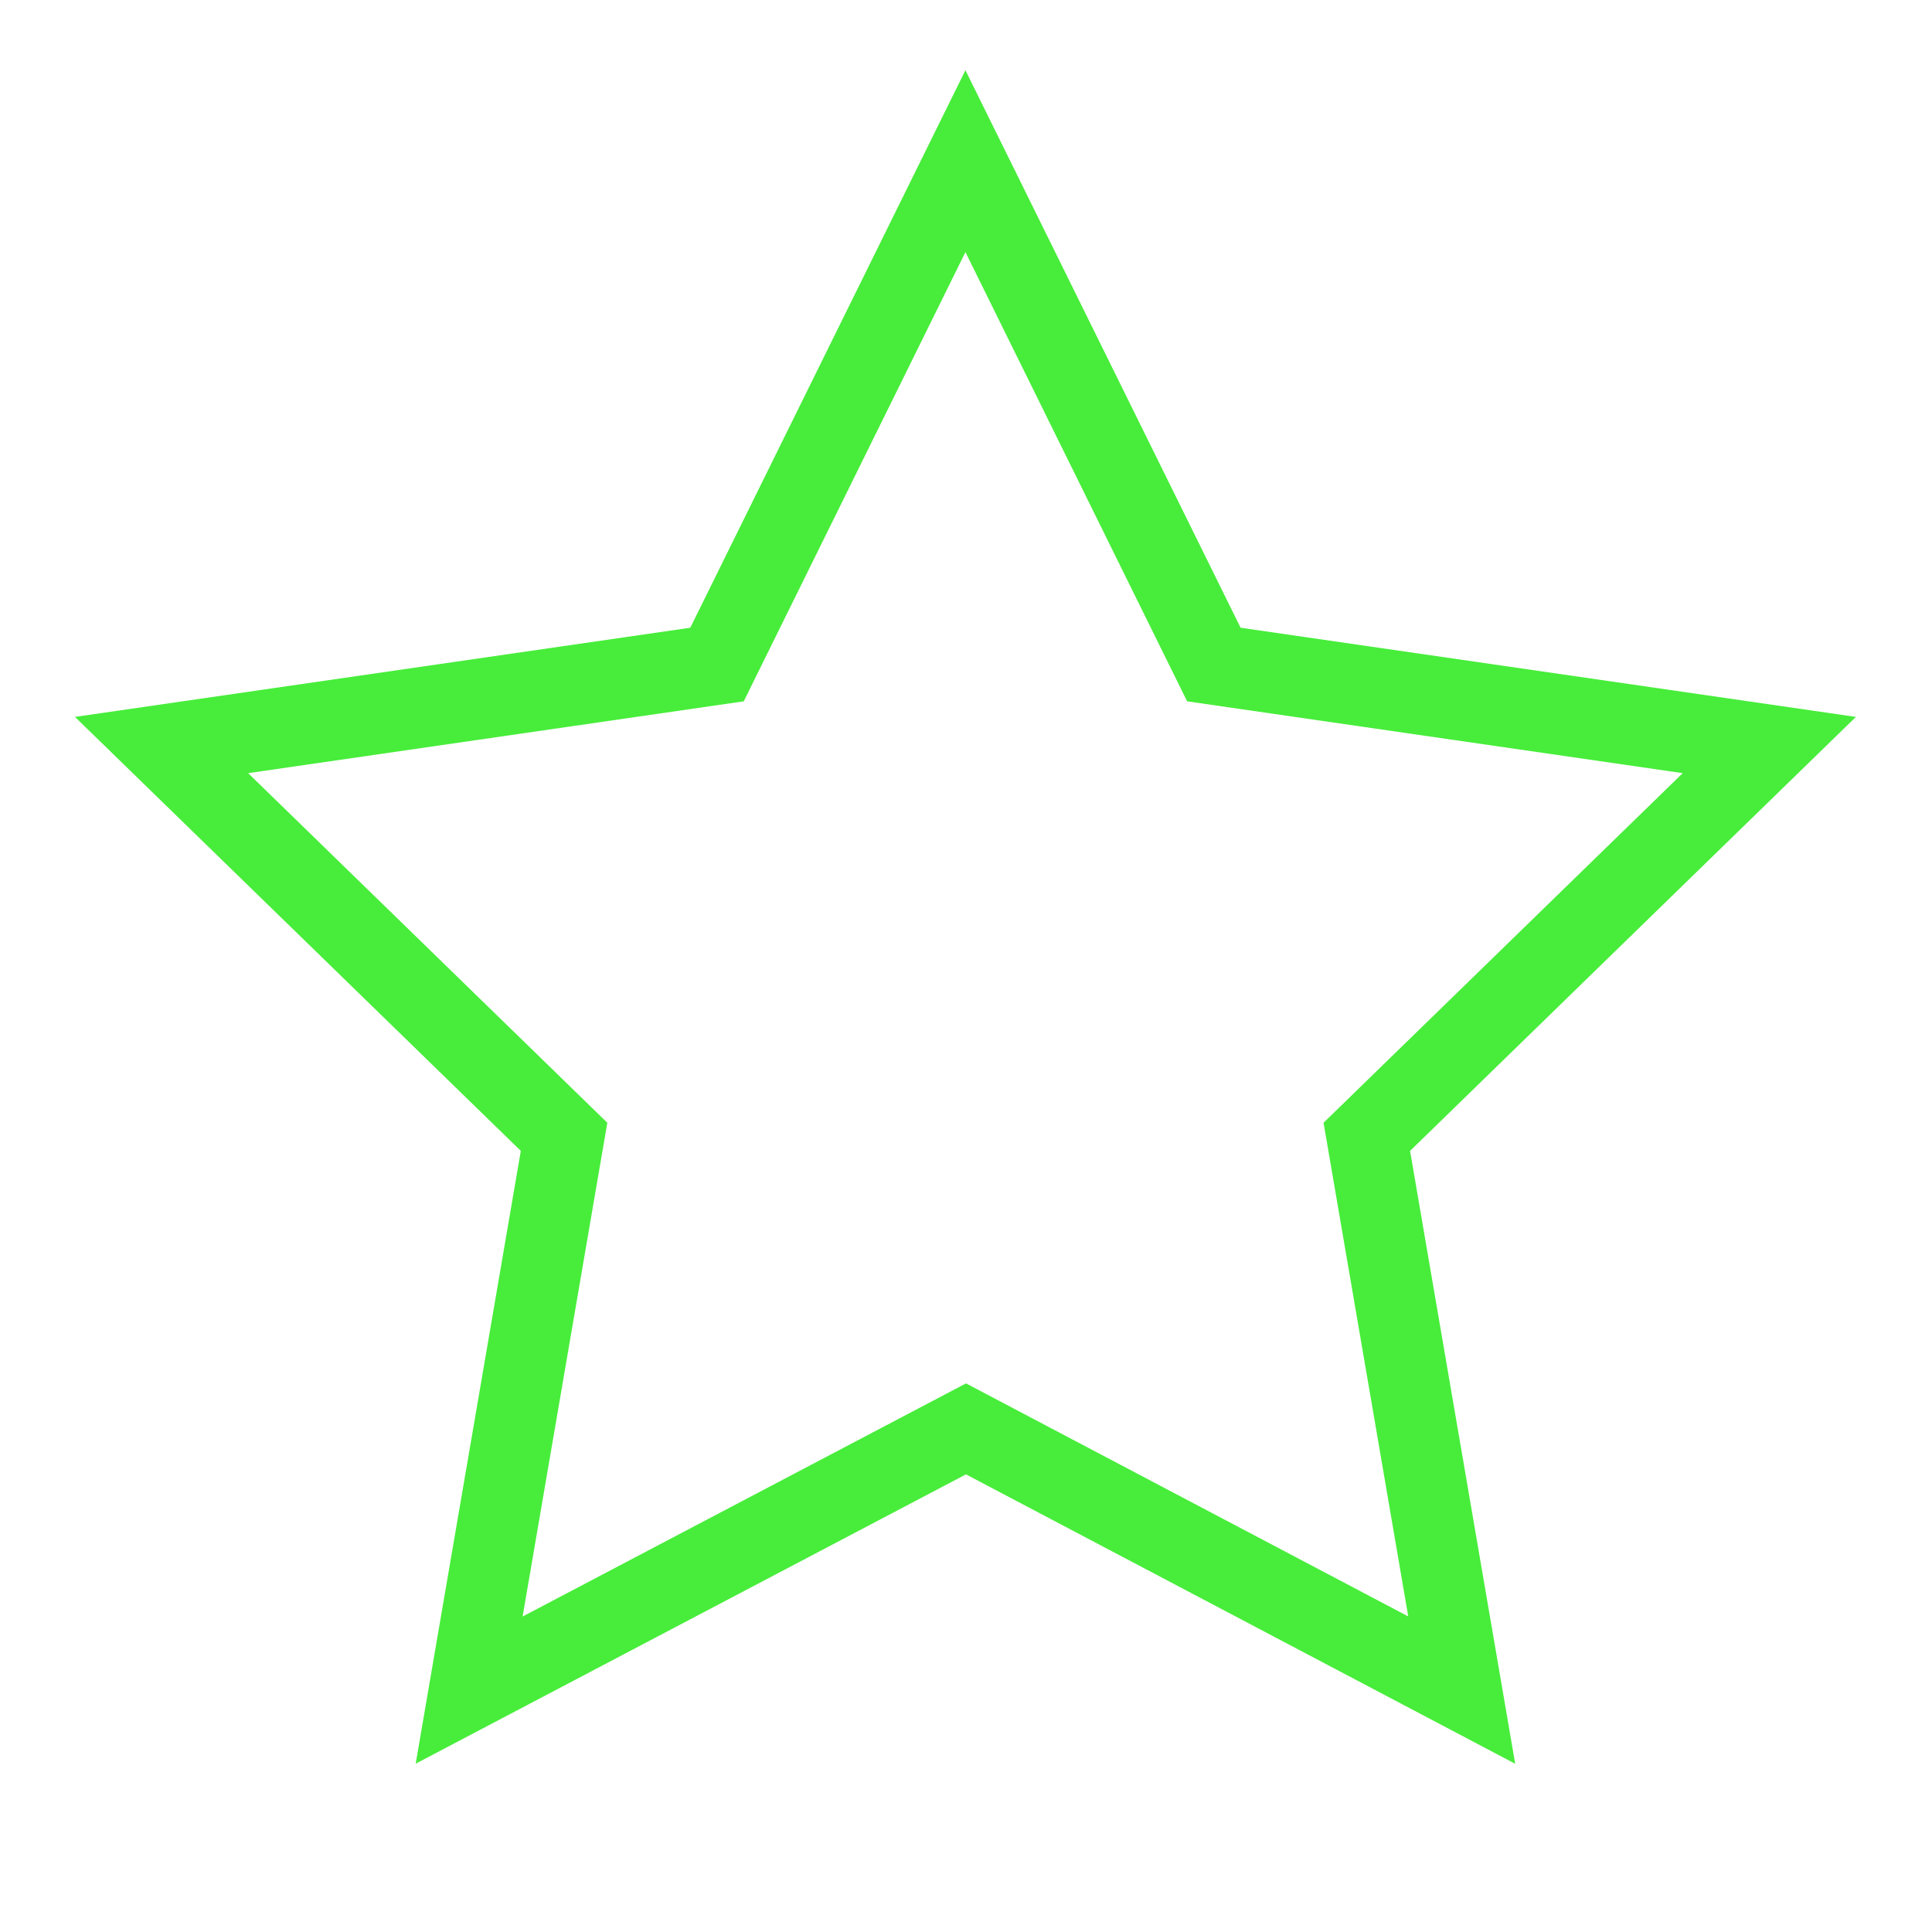
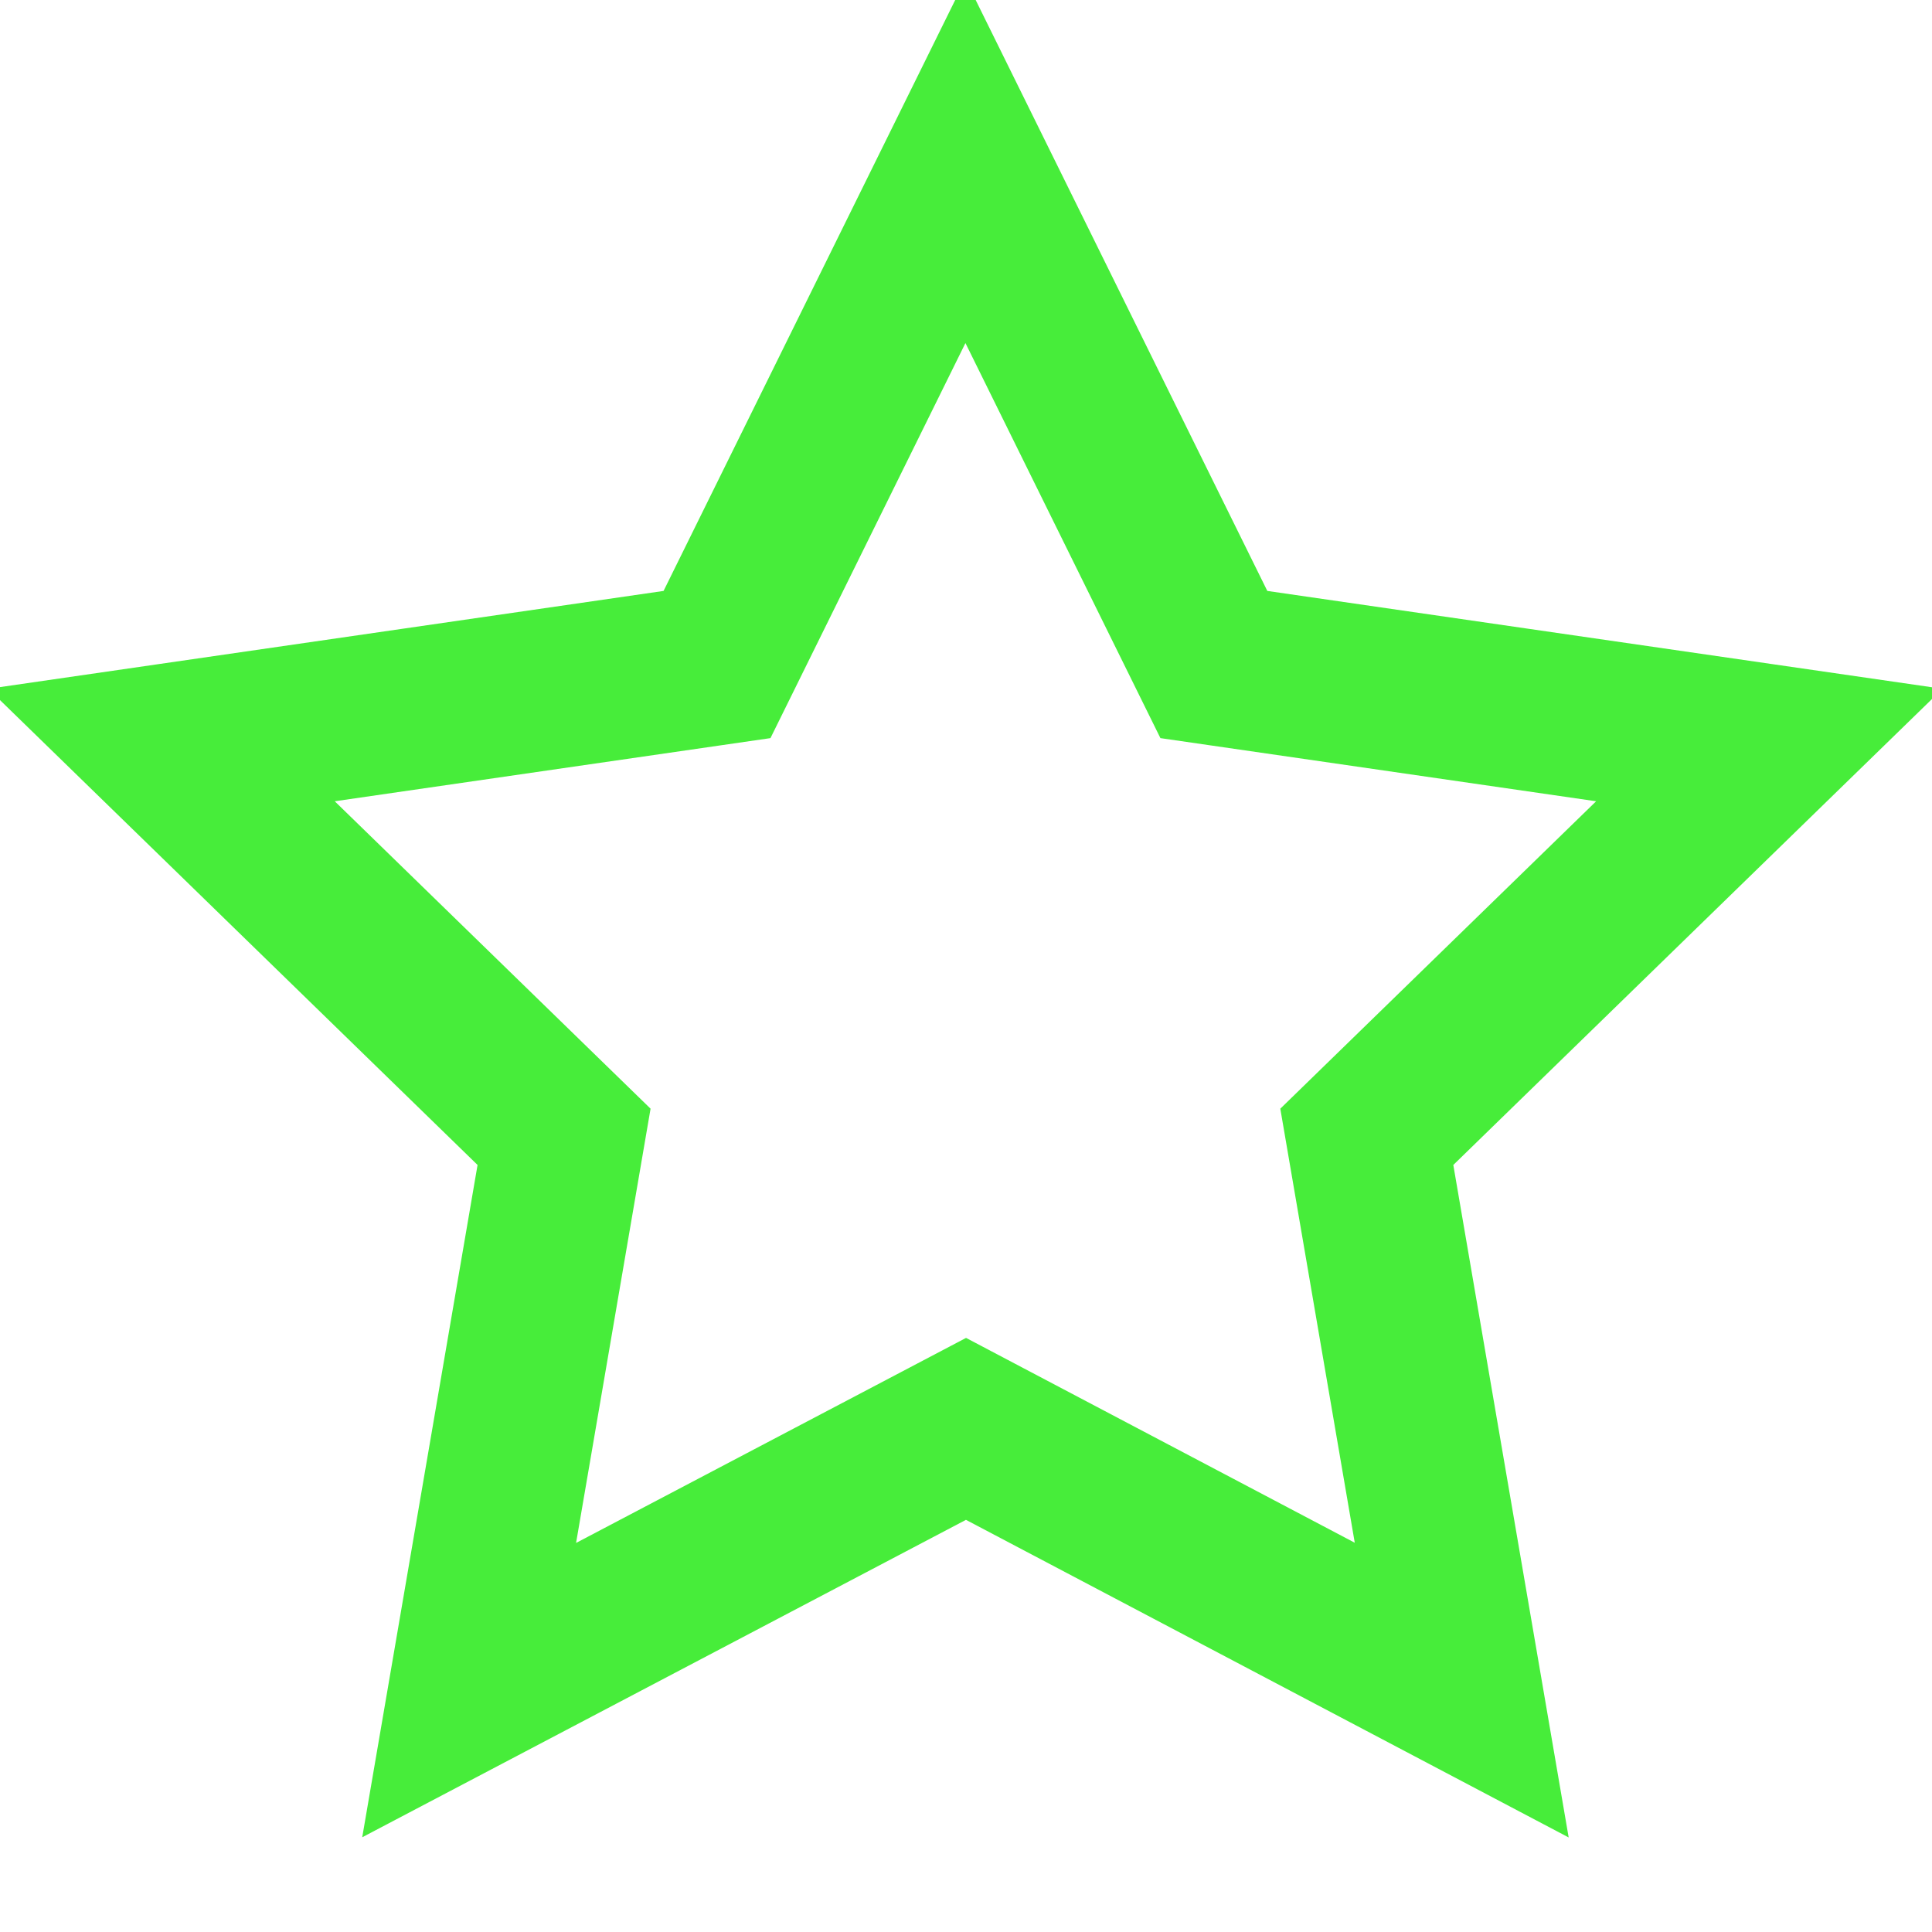
- <svg xmlns="http://www.w3.org/2000/svg" width="24" height="24" viewBox="0 0 24 24" fill="none" strokeWidth="2" stroke="rgb(71, 237, 58)" strokeLinecap="round" strokeLinejoin="round">
+ <svg xmlns="http://www.w3.org/2000/svg" width="24" height="24" viewBox="0 0 24 24" fill="none" stroke-width="2" stroke="rgb(71, 237, 58)" strokeLinecap="round" strokeLinejoin="round">
  <path d="M12 17.75l-6.172 3.245l1.179 -6.873l-5 -4.867l6.9 -1l3.086 -6.253l3.086 6.253l6.9 1l-5 4.867l1.179 6.873z" />
</svg>
